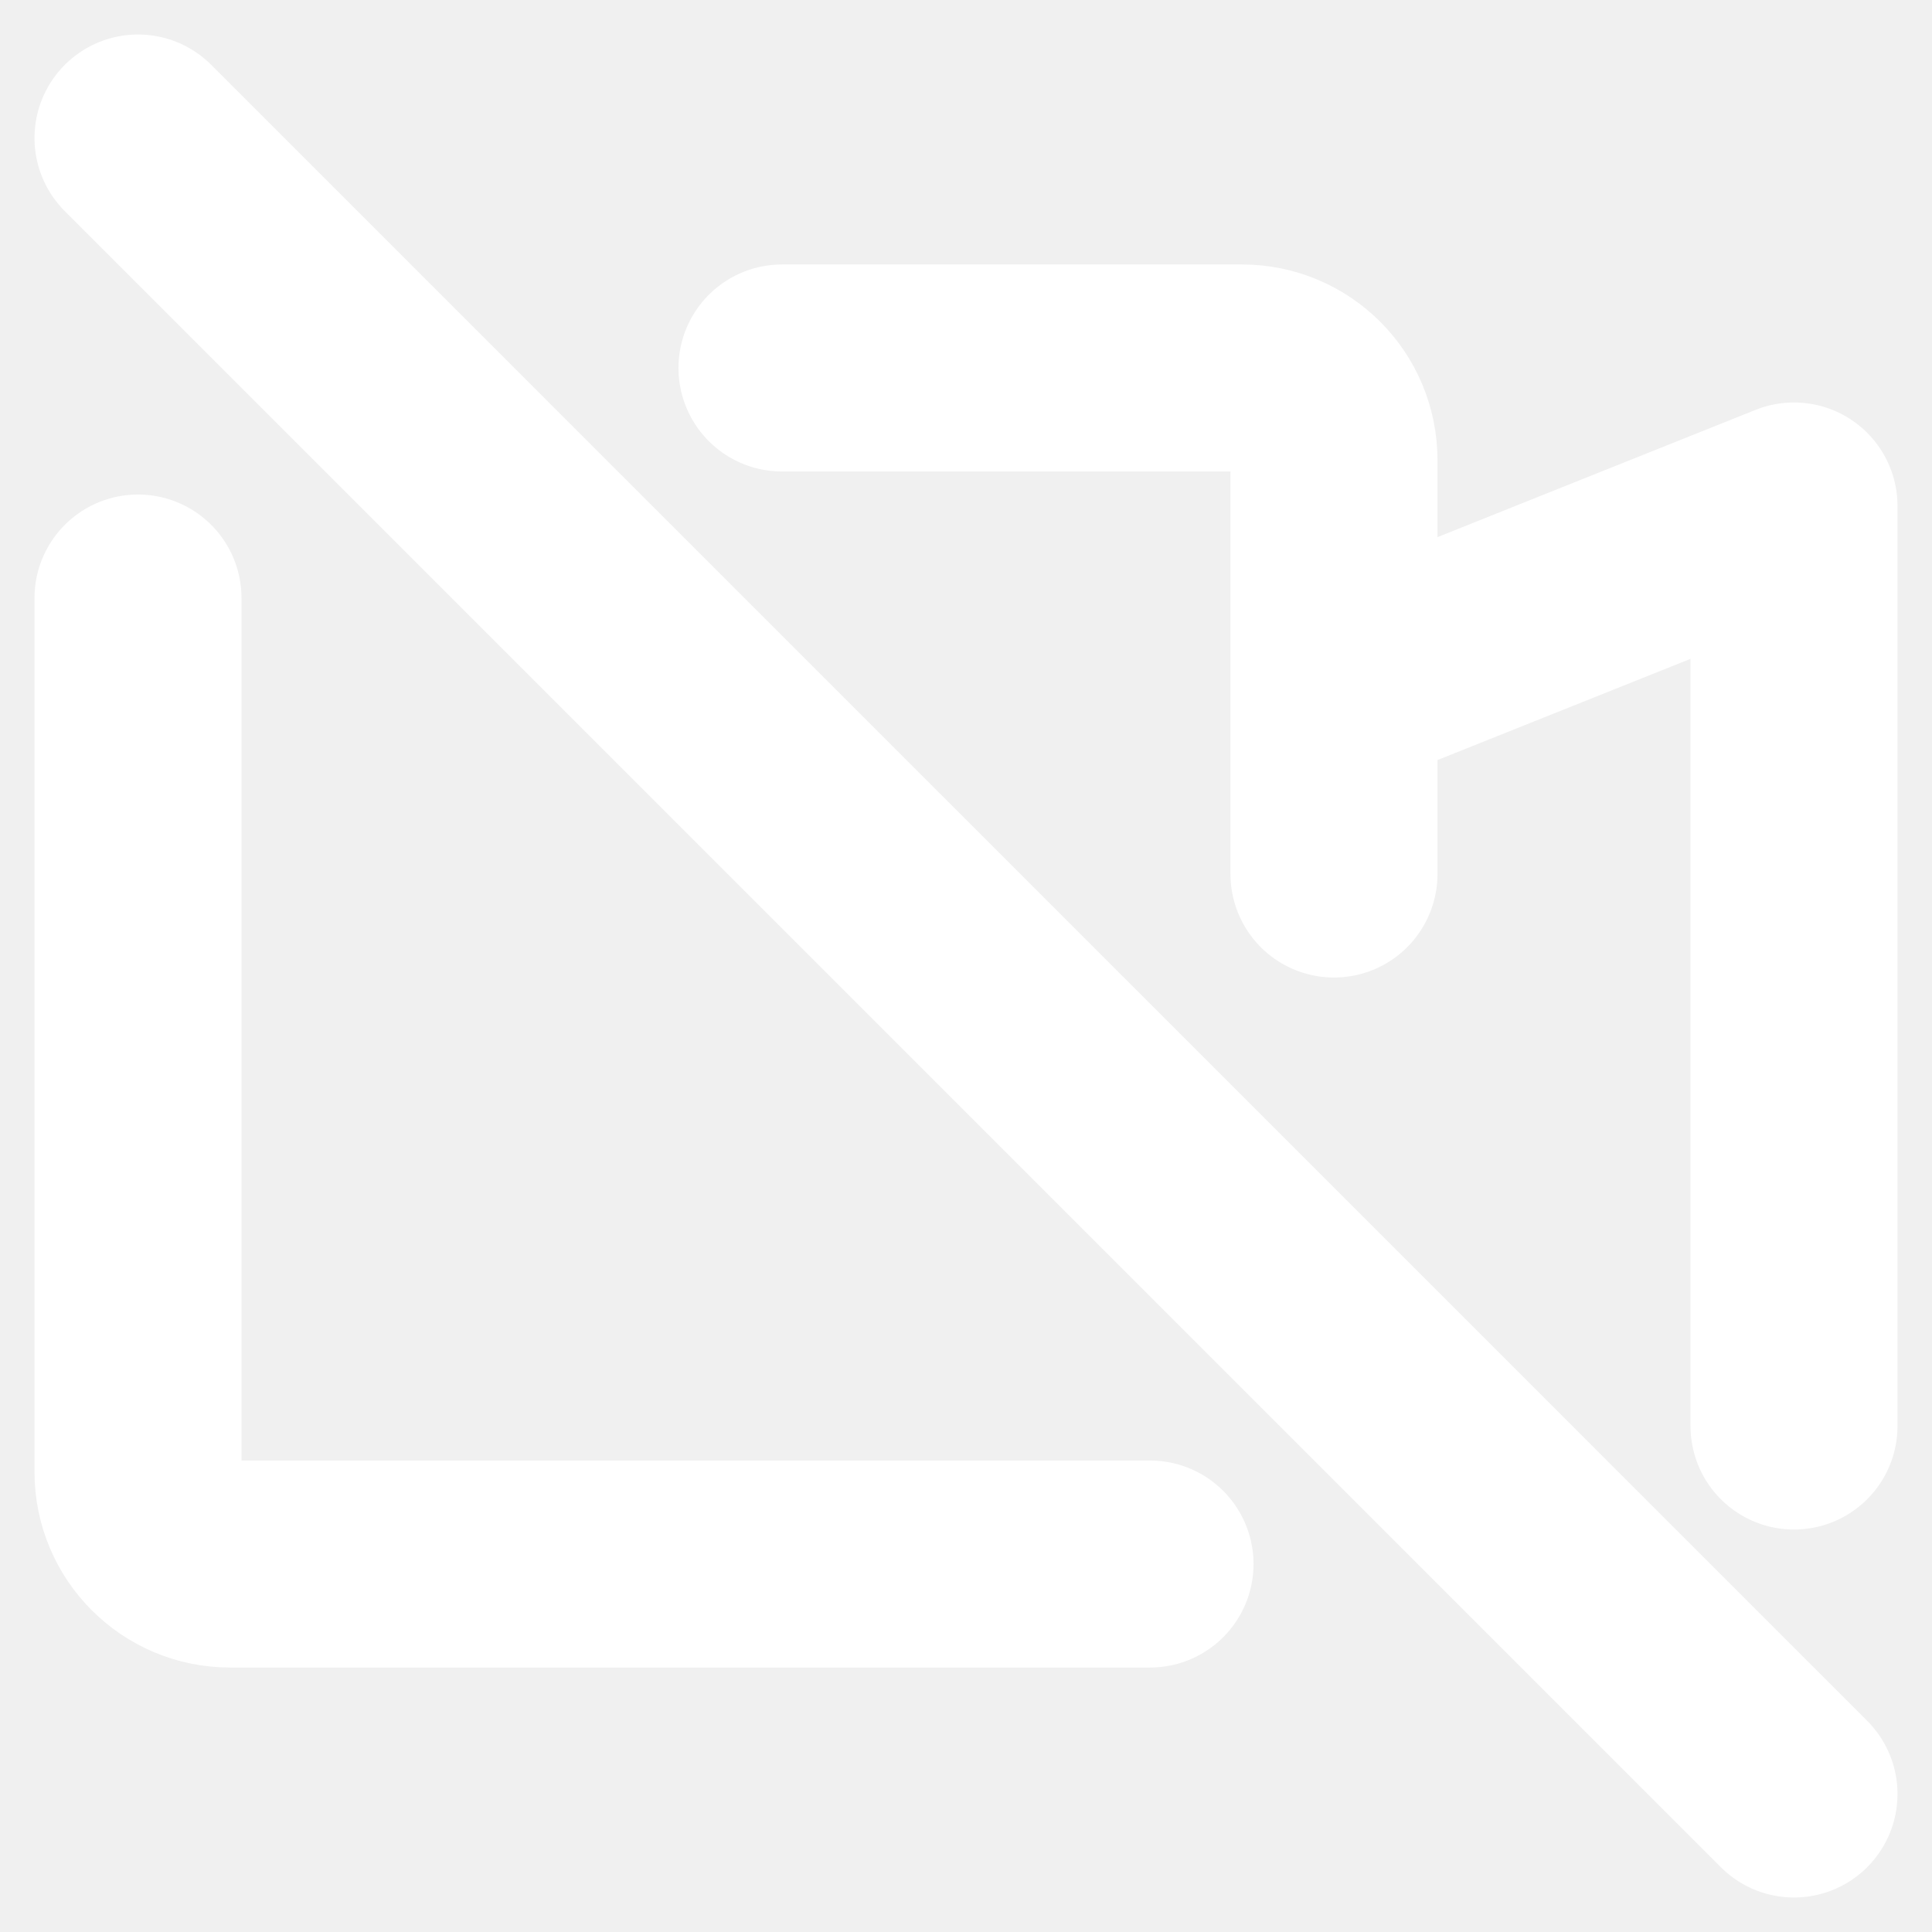
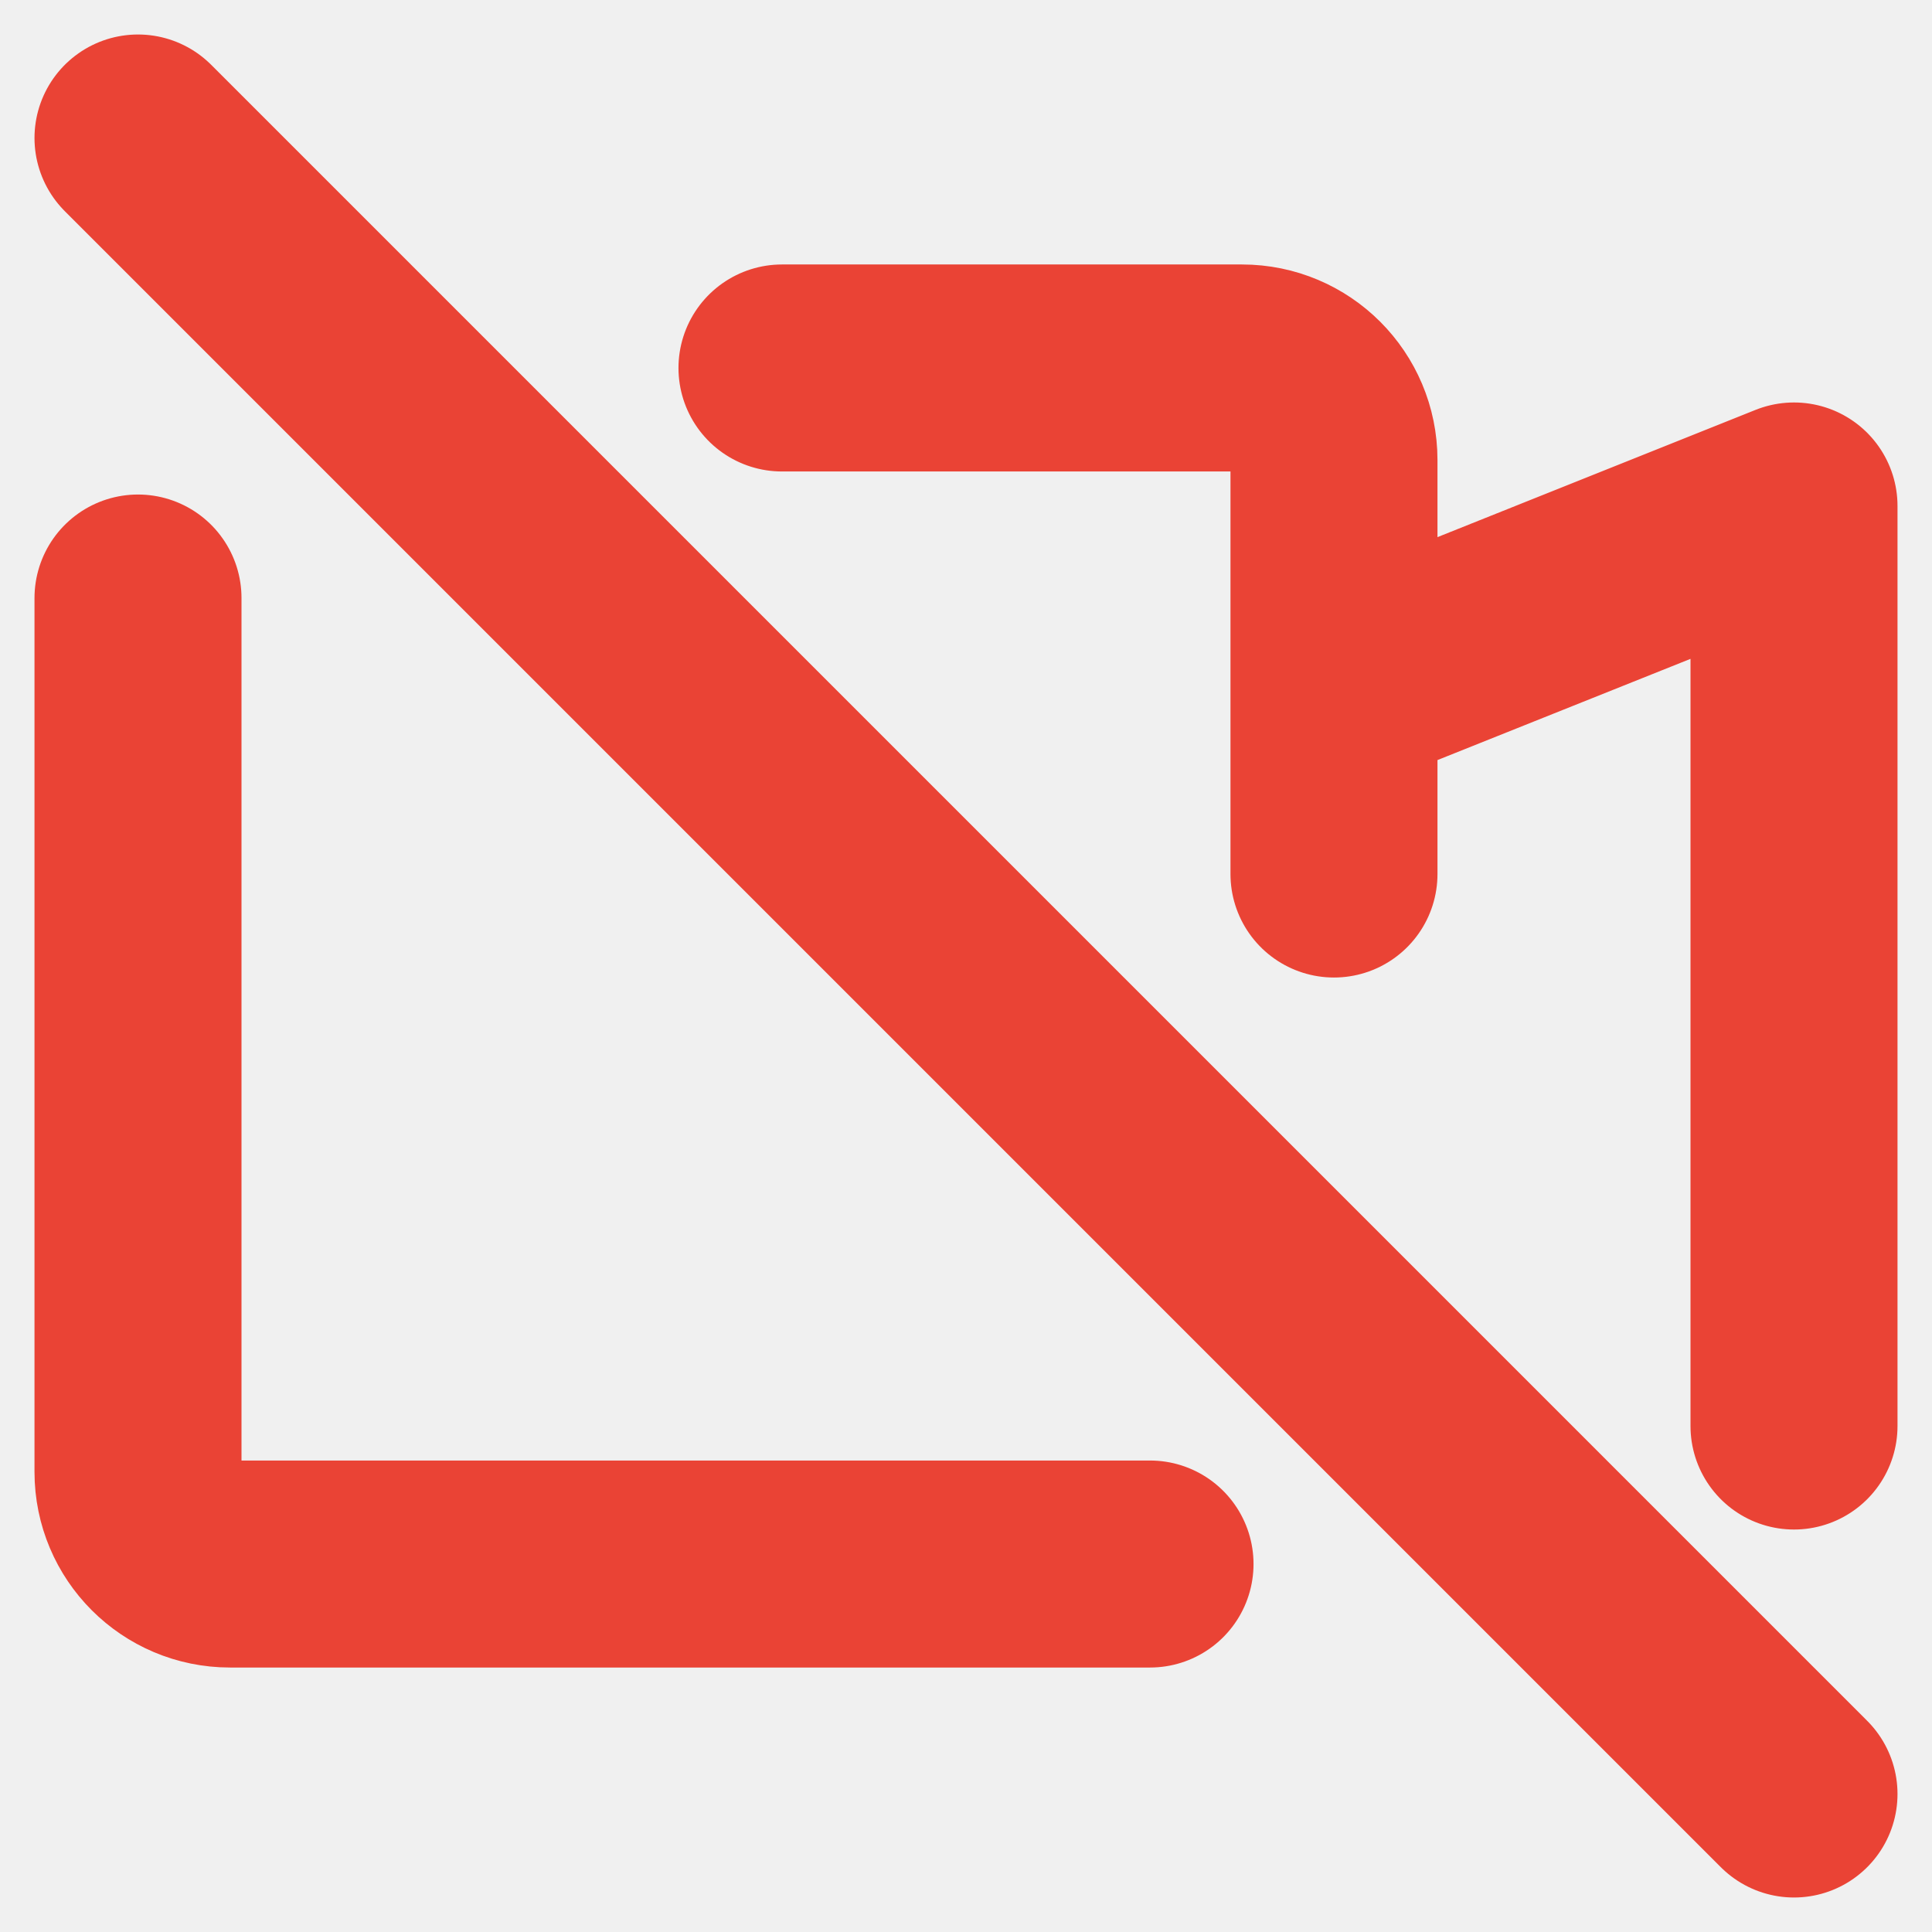
<svg xmlns="http://www.w3.org/2000/svg" width="28" height="28" viewBox="0 0 28 28" fill="none">
-   <path d="M2 8.667V21.333C2 22.07 2.597 22.667 3.333 22.667H16.667M2 2L26 26M11.333 5.333H18C18.736 5.333 19.333 5.93 19.333 6.667V10M19.333 10V12.667M19.333 10L26 7.333V20.667" stroke="white" stroke-width="3" stroke-linecap="round" stroke-linejoin="round" />
+   <path d="M2 8.667V21.333C2 22.07 2.597 22.667 3.333 22.667H16.667M2 2L26 26M11.333 5.333H18C18.736 5.333 19.333 5.93 19.333 6.667V10M19.333 10V12.667M19.333 10L26 7.333V20.667" stroke="#EA4335" stroke-width="3" stroke-linecap="round" stroke-linejoin="round" />
</svg>
